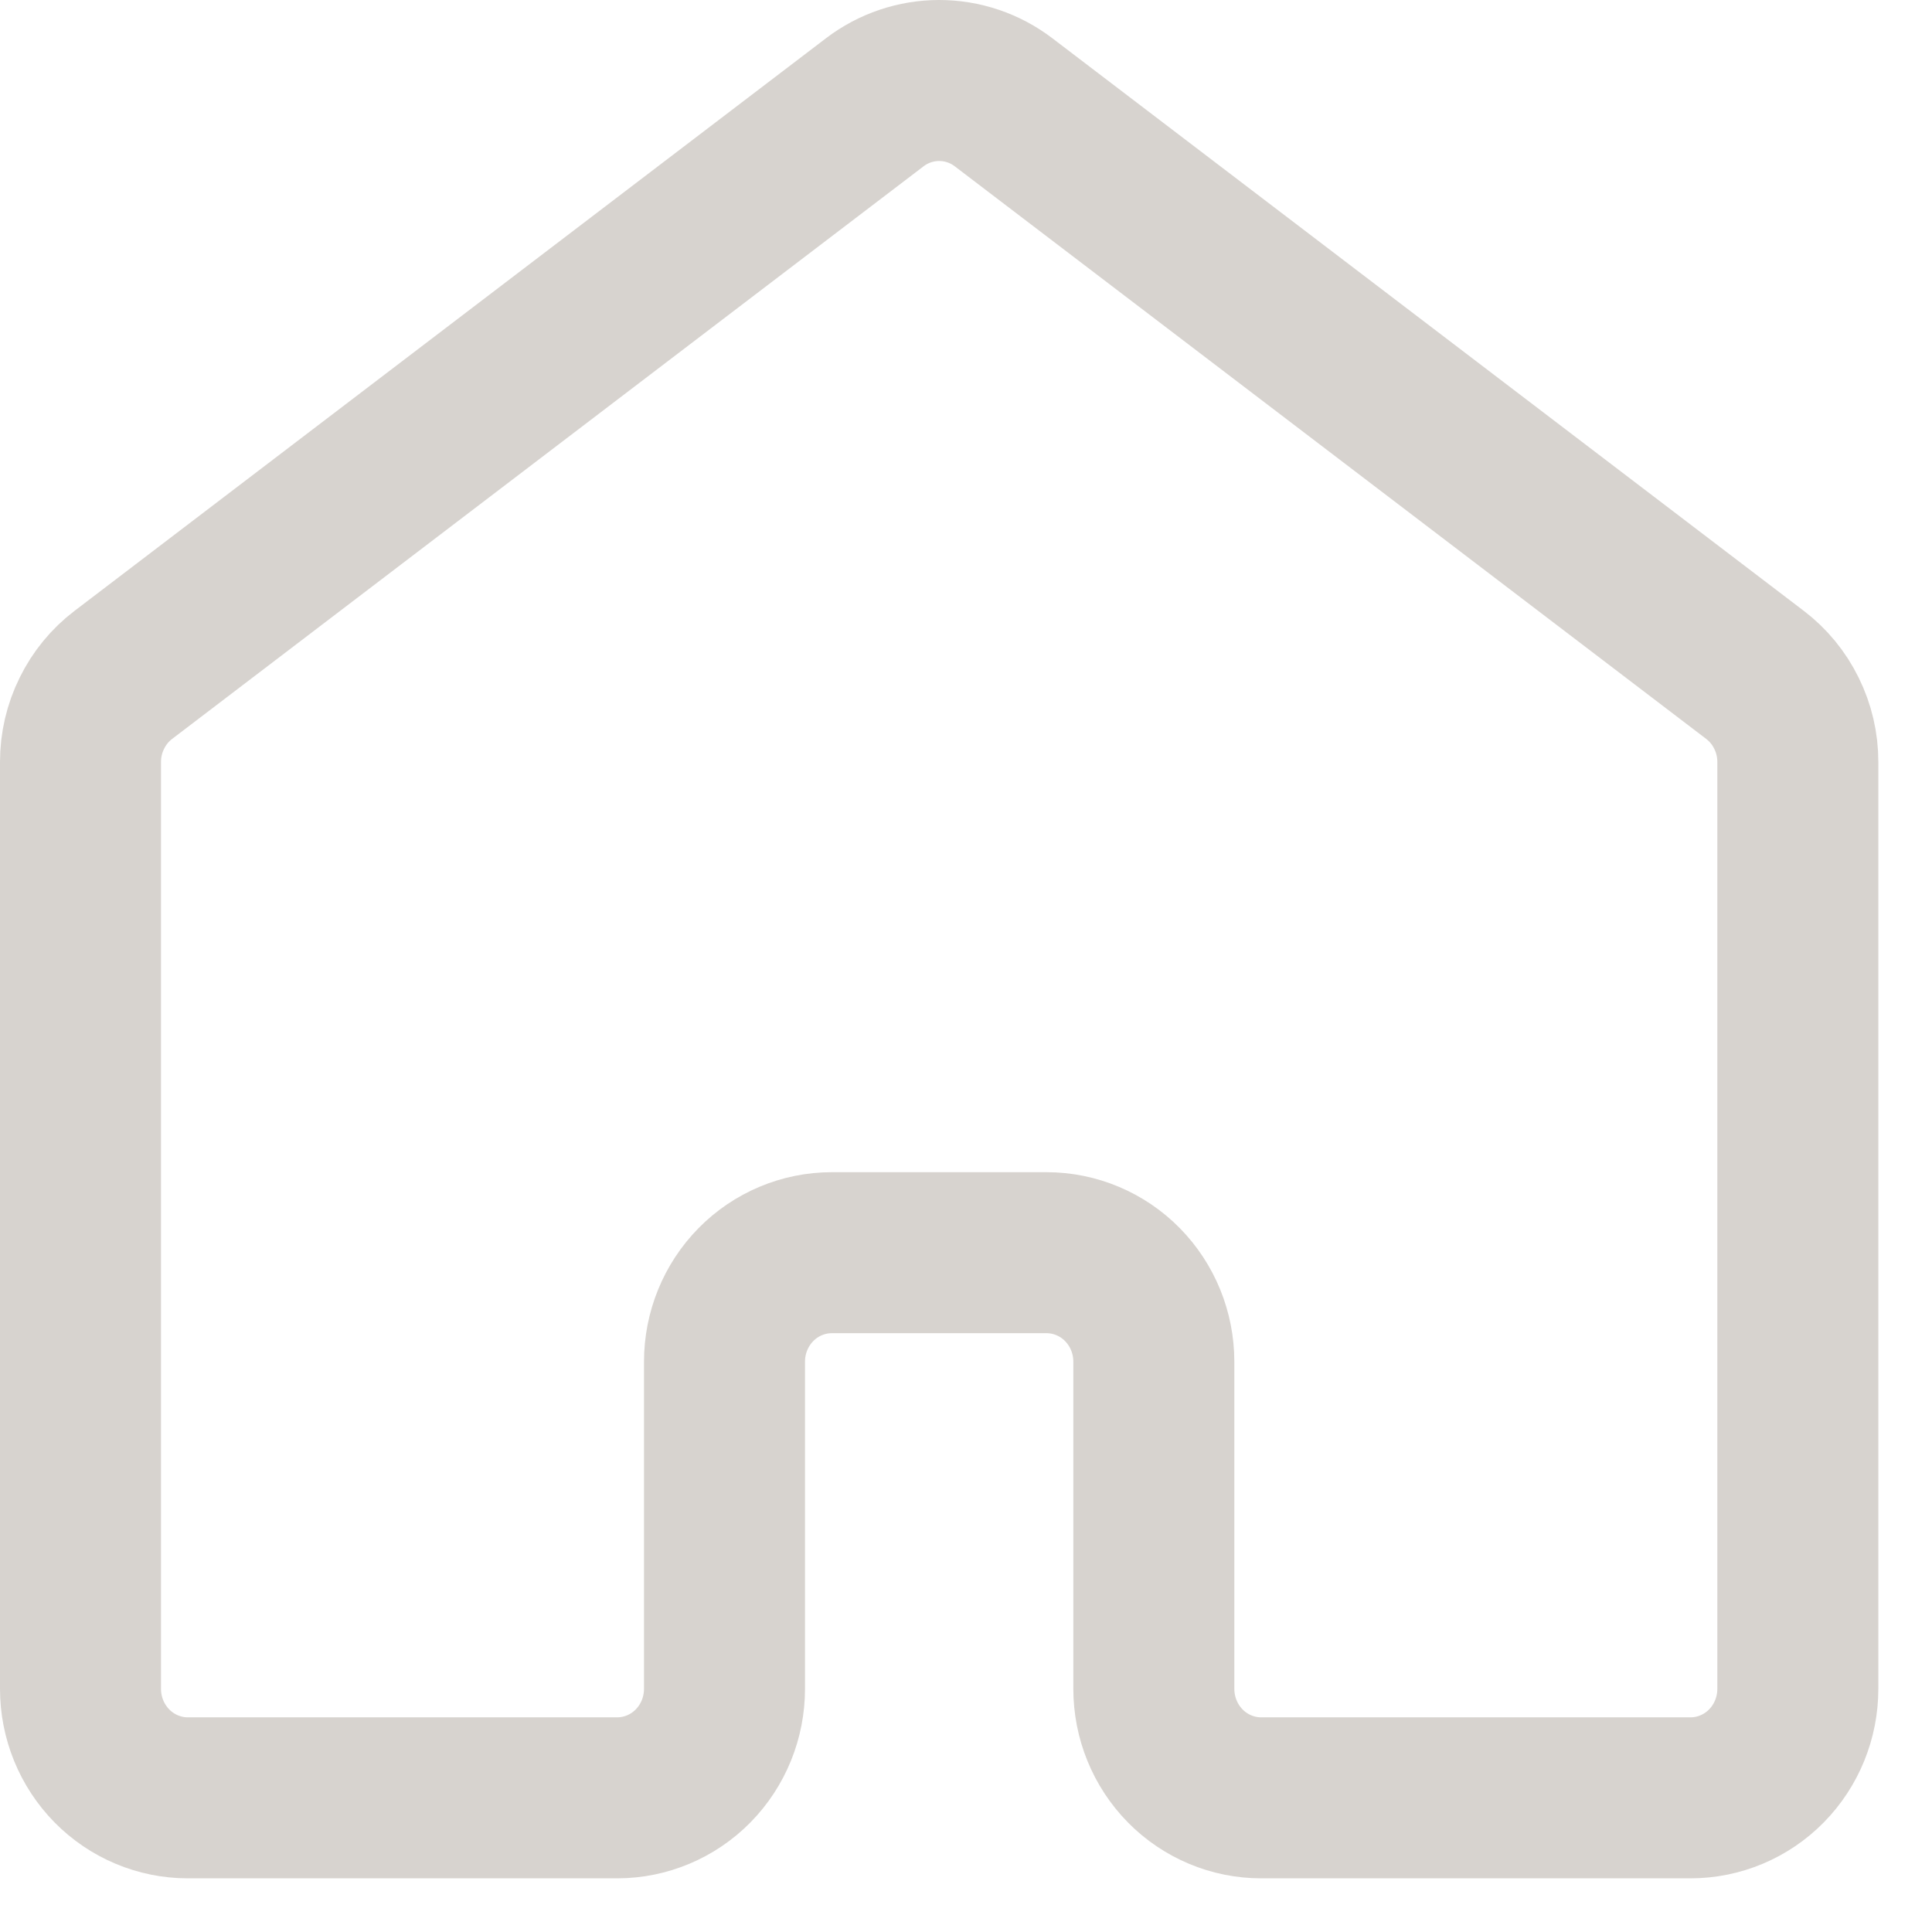
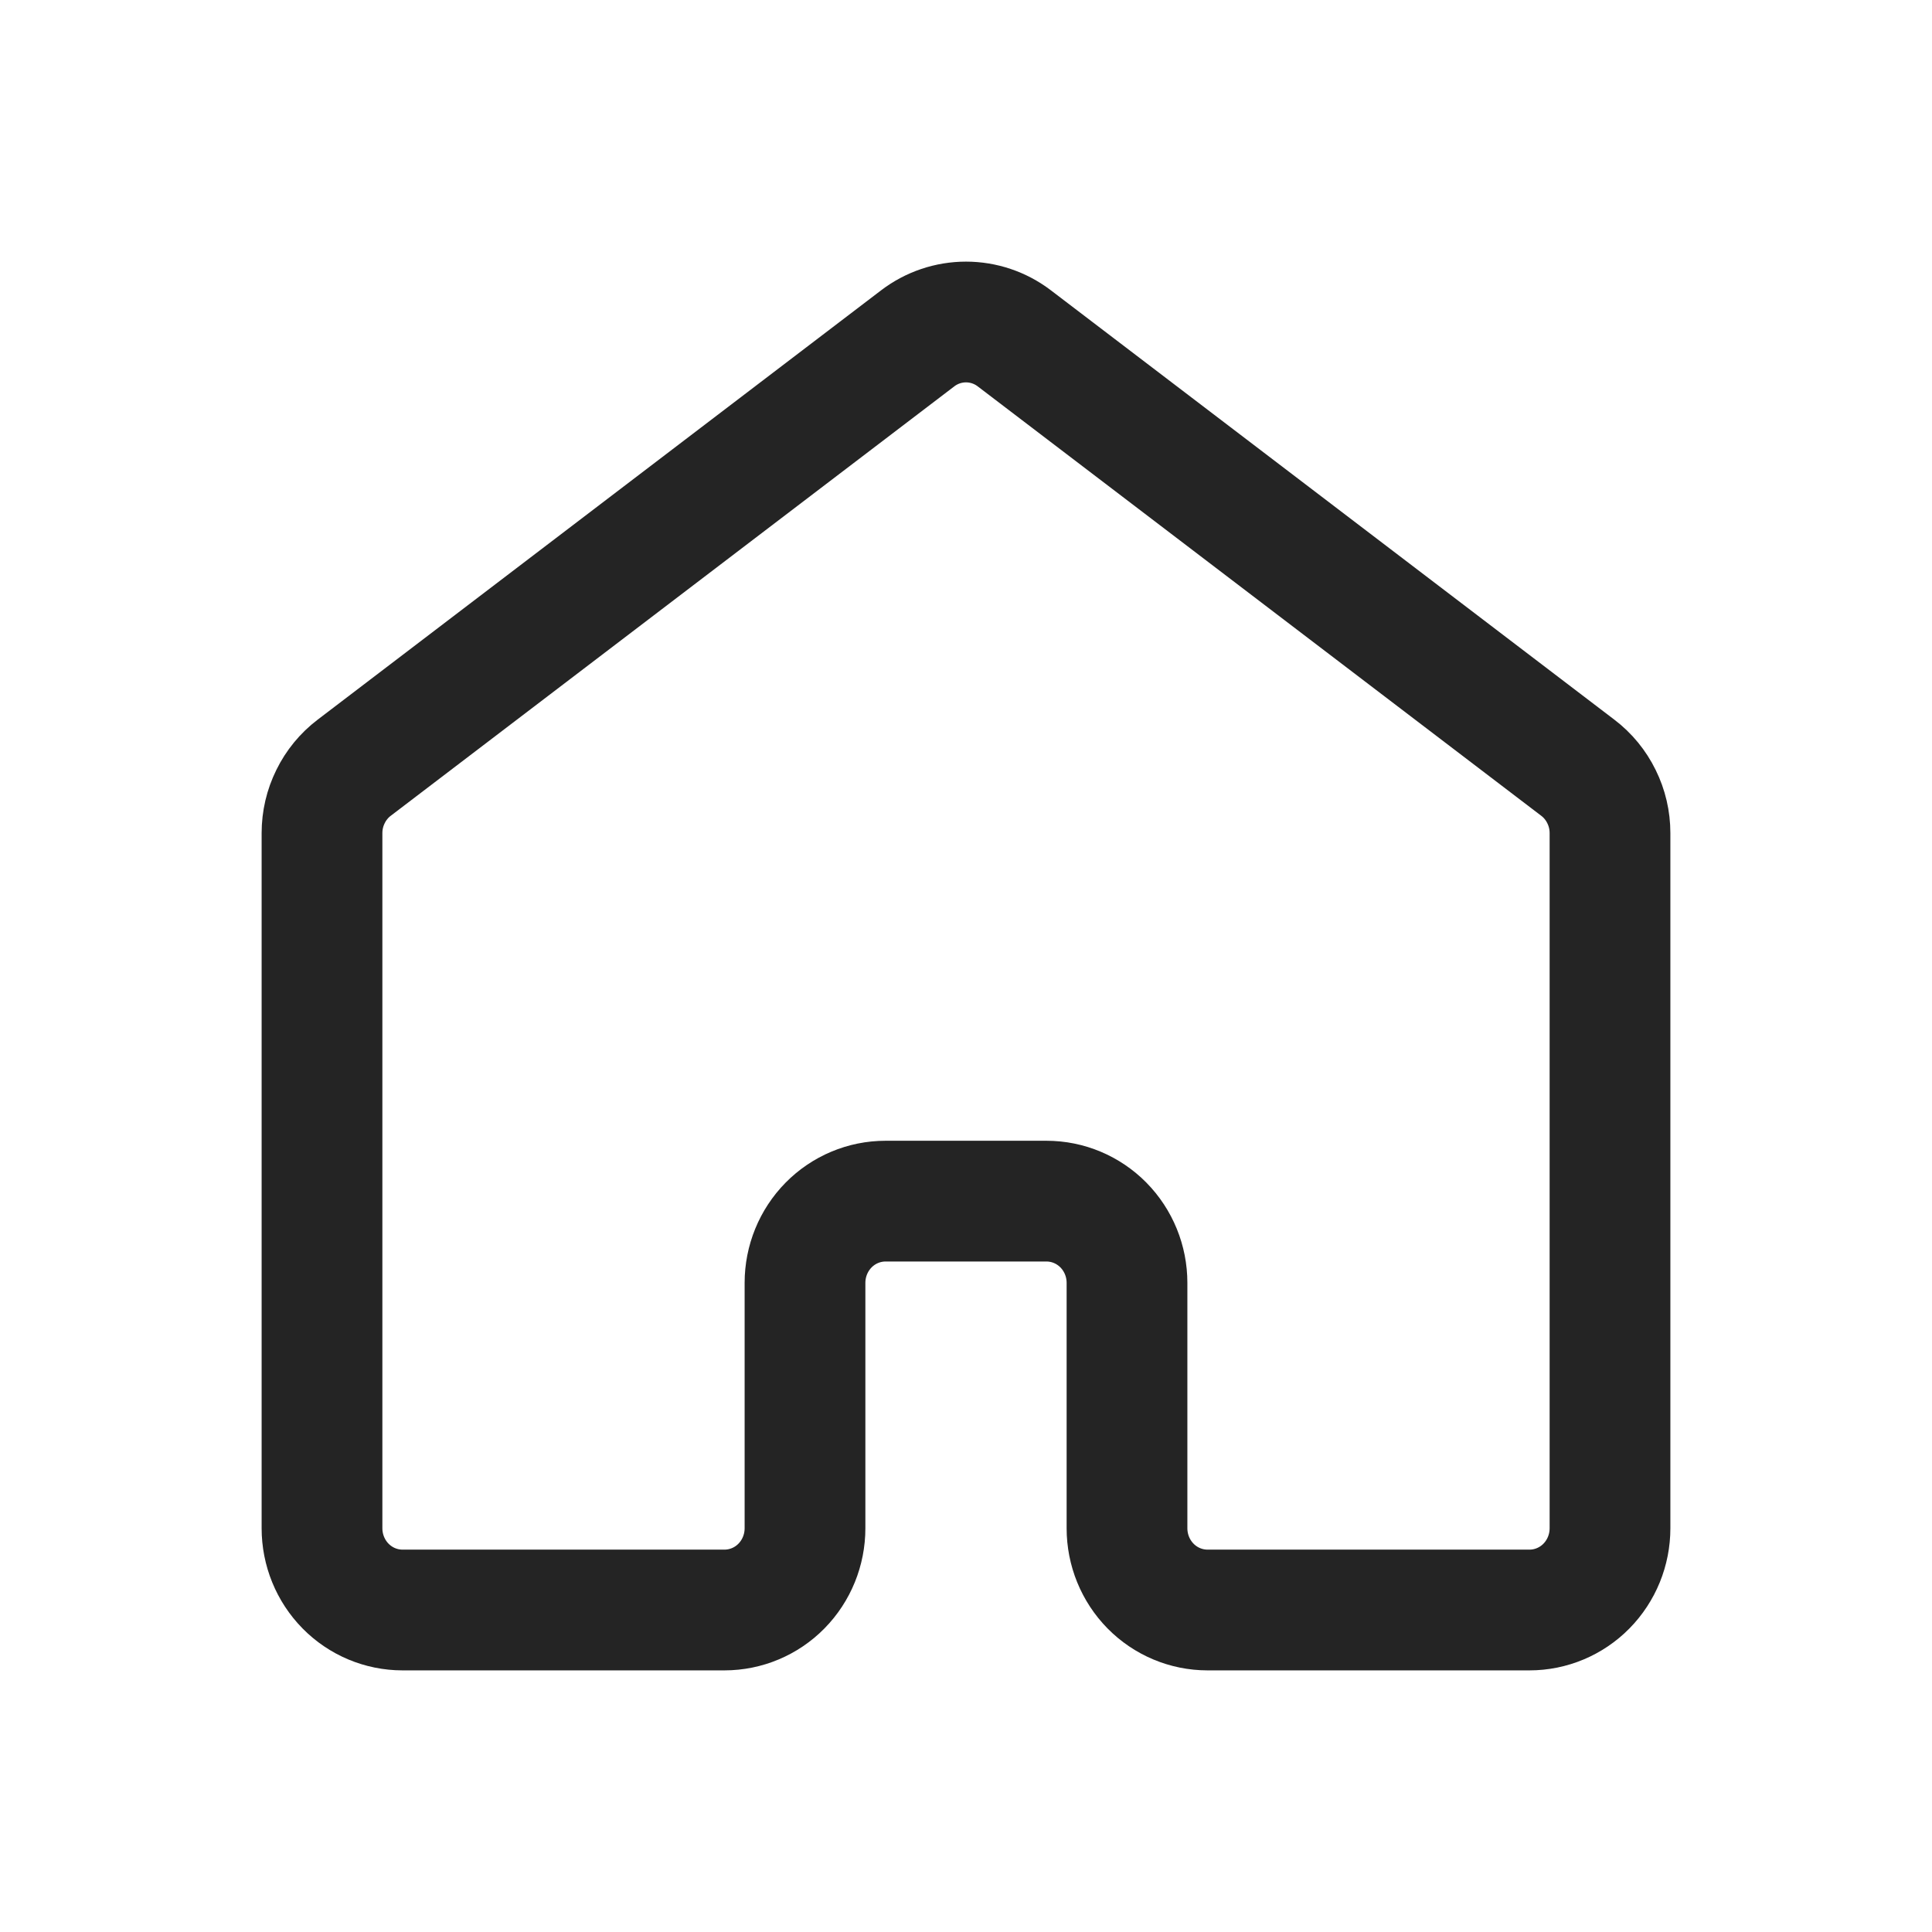
- <svg xmlns="http://www.w3.org/2000/svg" width="18" height="18" viewBox="0 0 18 18" fill="none">
-   <path d="M16.75 15.734V7.099C16.75 6.941 16.714 6.786 16.644 6.645C16.575 6.504 16.474 6.381 16.35 6.287L9.35 0.953C9.177 0.821 8.966 0.75 8.75 0.75C8.534 0.75 8.323 0.821 8.15 0.953L1.15 6.287C1.026 6.381 0.925 6.504 0.856 6.645C0.786 6.786 0.75 6.941 0.75 7.099V15.734C0.75 16.004 0.855 16.262 1.043 16.453C1.23 16.643 1.485 16.75 1.75 16.75H5.75C6.015 16.75 6.27 16.643 6.457 16.453C6.645 16.262 6.75 16.004 6.75 15.734V12.687C6.75 12.417 6.855 12.159 7.043 11.968C7.23 11.778 7.485 11.671 7.75 11.671H9.75C10.015 11.671 10.27 11.778 10.457 11.968C10.645 12.159 10.75 12.417 10.75 12.687V15.734C10.75 16.004 10.855 16.262 11.043 16.453C11.23 16.643 11.485 16.75 11.75 16.75H15.75C16.015 16.75 16.27 16.643 16.457 16.453C16.645 16.262 16.75 16.004 16.75 15.734Z" stroke="#D7D3CF" stroke-width="1.5" stroke-linecap="round" stroke-linejoin="round" />
+ <svg xmlns="http://www.w3.org/2000/svg" width="24" height="24" viewBox="4 4 24 24" fill="none">
+   <path d="M24 22.984V14.349C24 14.191 23.964 14.036 23.894 13.895C23.825 13.754 23.724 13.631 23.6 13.537L16.6 8.203C16.427 8.071 16.216 8 16 8C15.784 8 15.573 8.071 15.4 8.203L8.4 13.537C8.276 13.631 8.175 13.754 8.106 13.895C8.036 14.036 8 14.191 8 14.349V22.984C8 23.254 8.105 23.512 8.293 23.703C8.48 23.893 8.735 24 9 24H13C13.265 24 13.52 23.893 13.707 23.703C13.895 23.512 14 23.254 14 22.984V19.936C14 19.667 14.105 19.409 14.293 19.218C14.48 19.028 14.735 18.921 15 18.921H17C17.265 18.921 17.52 19.028 17.707 19.218C17.895 19.409 18 19.667 18 19.936V22.984C18 23.254 18.105 23.512 18.293 23.703C18.48 23.893 18.735 24 19 24H23C23.265 24 23.52 23.893 23.707 23.703C23.895 23.512 24 23.254 24 22.984Z" stroke="#242424" stroke-width="1.5" stroke-linecap="round" stroke-linejoin="round" />
</svg>
